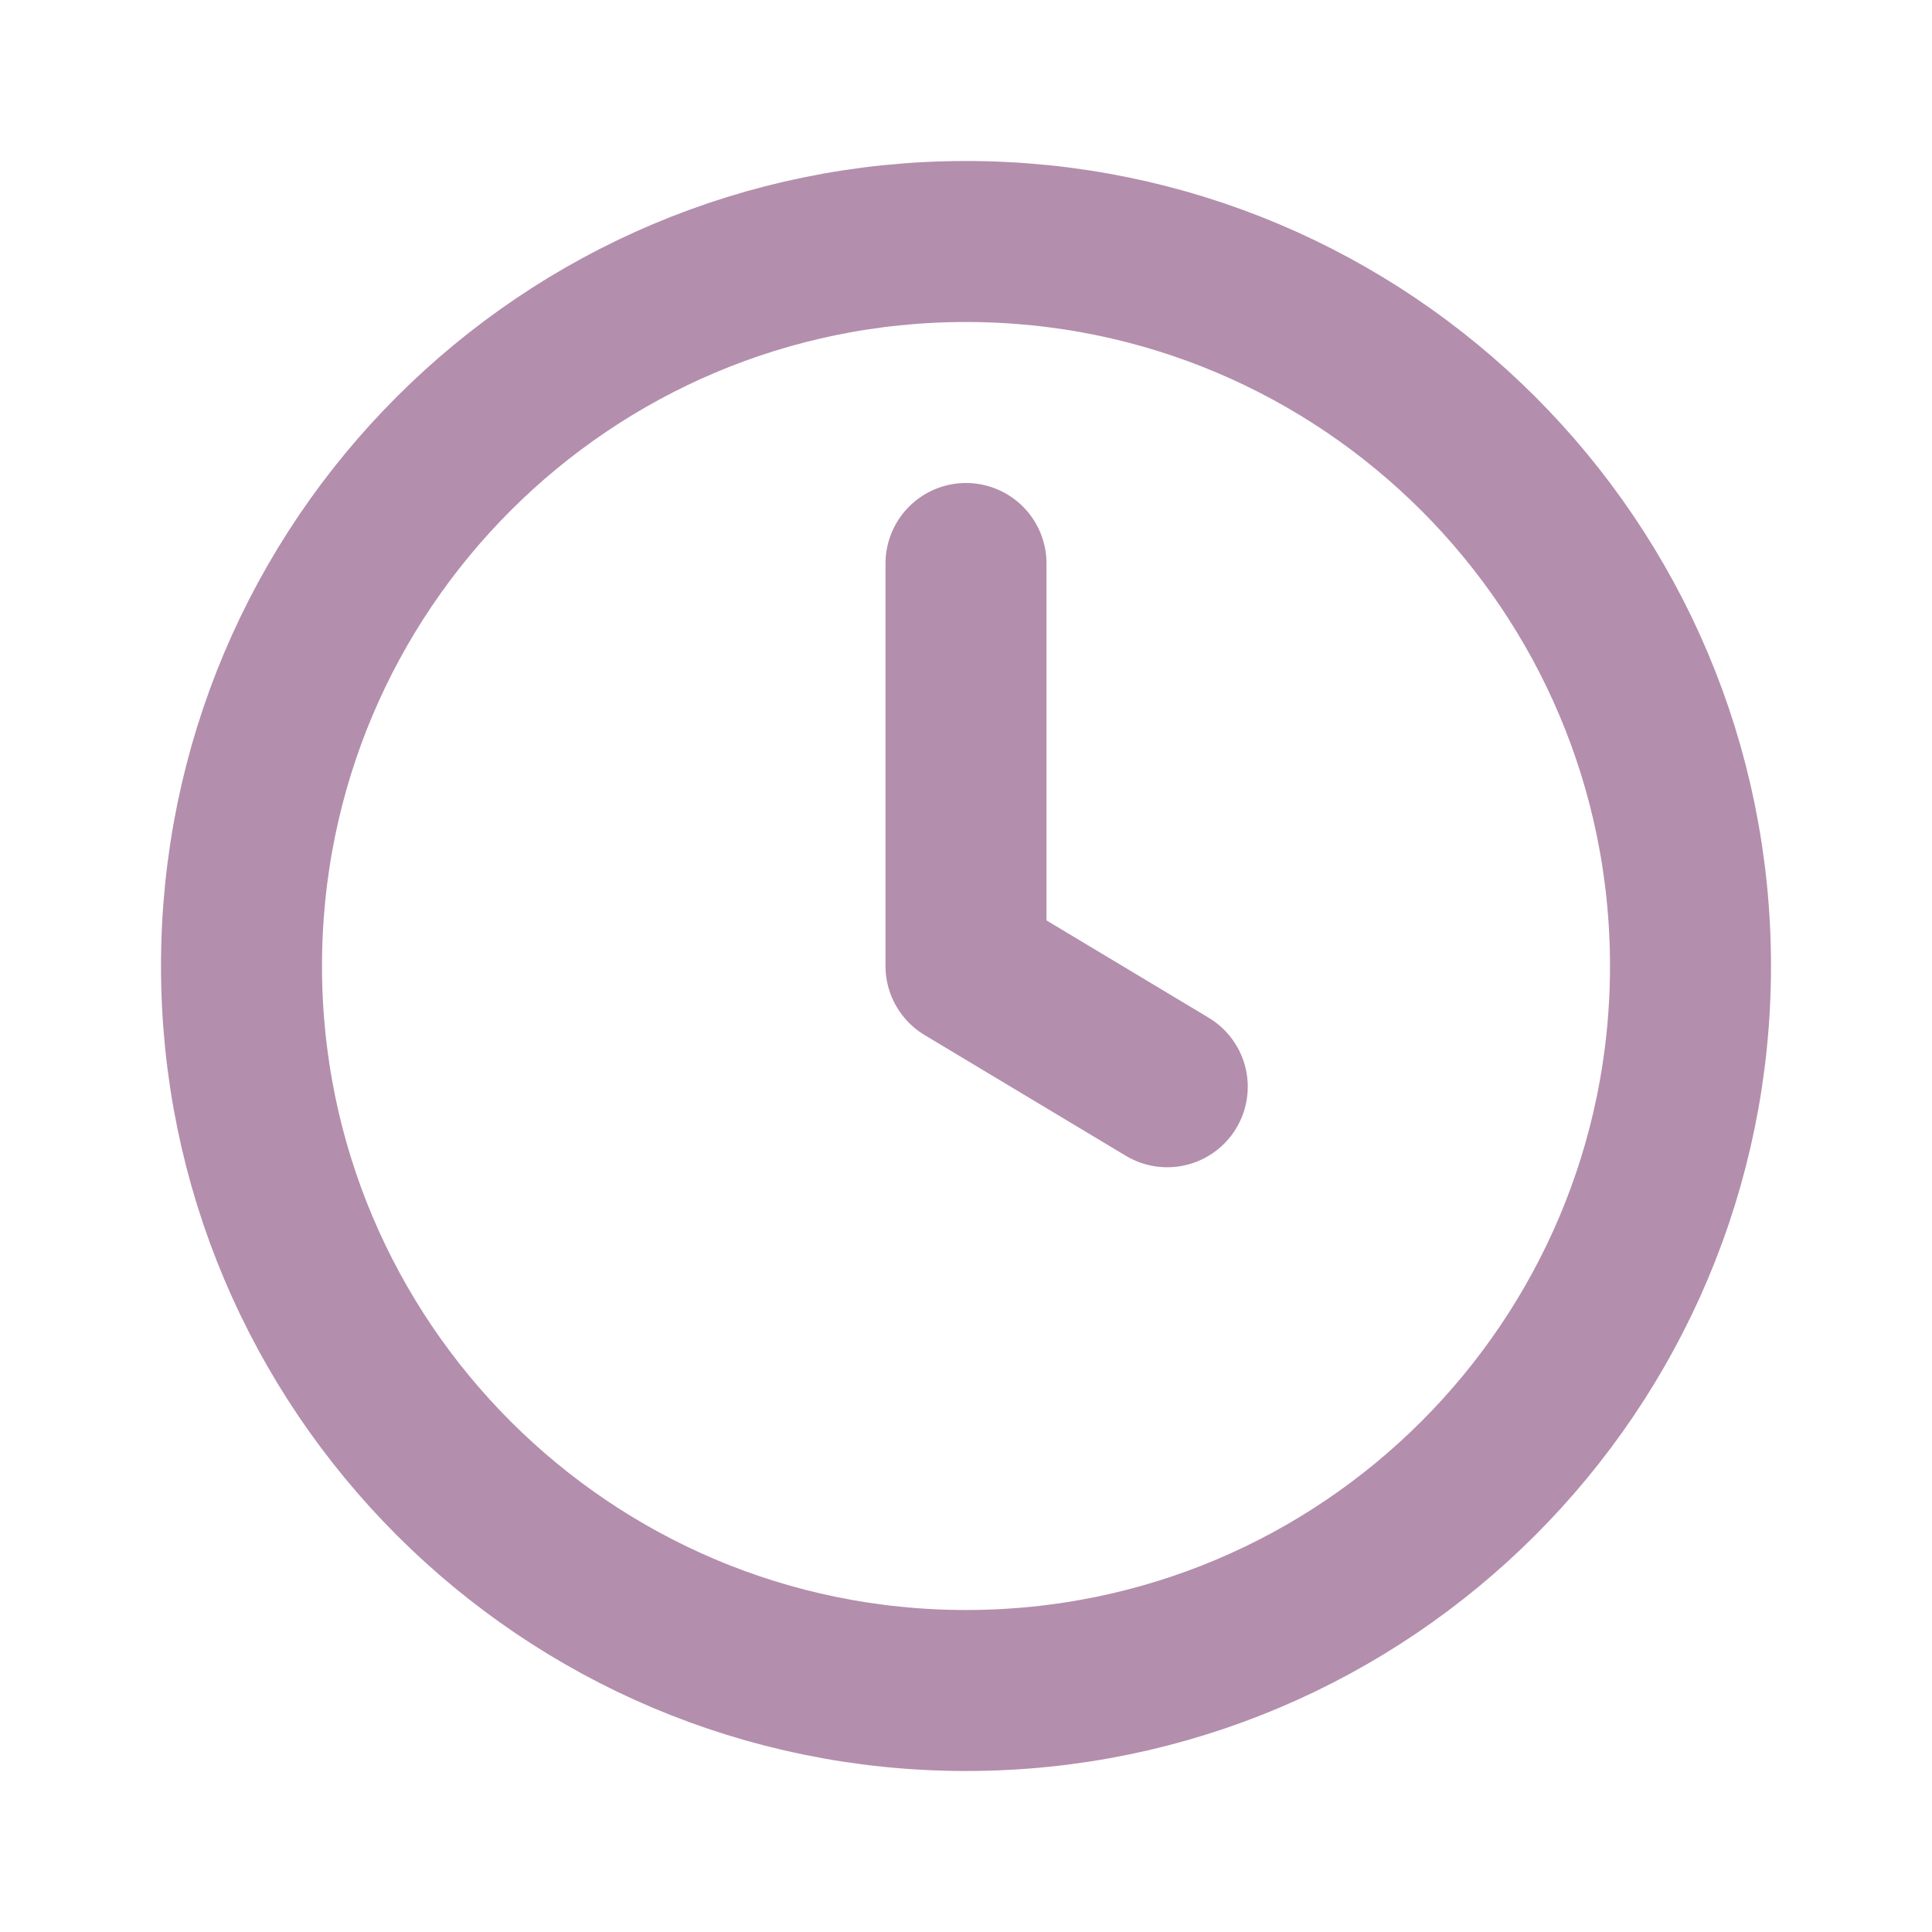
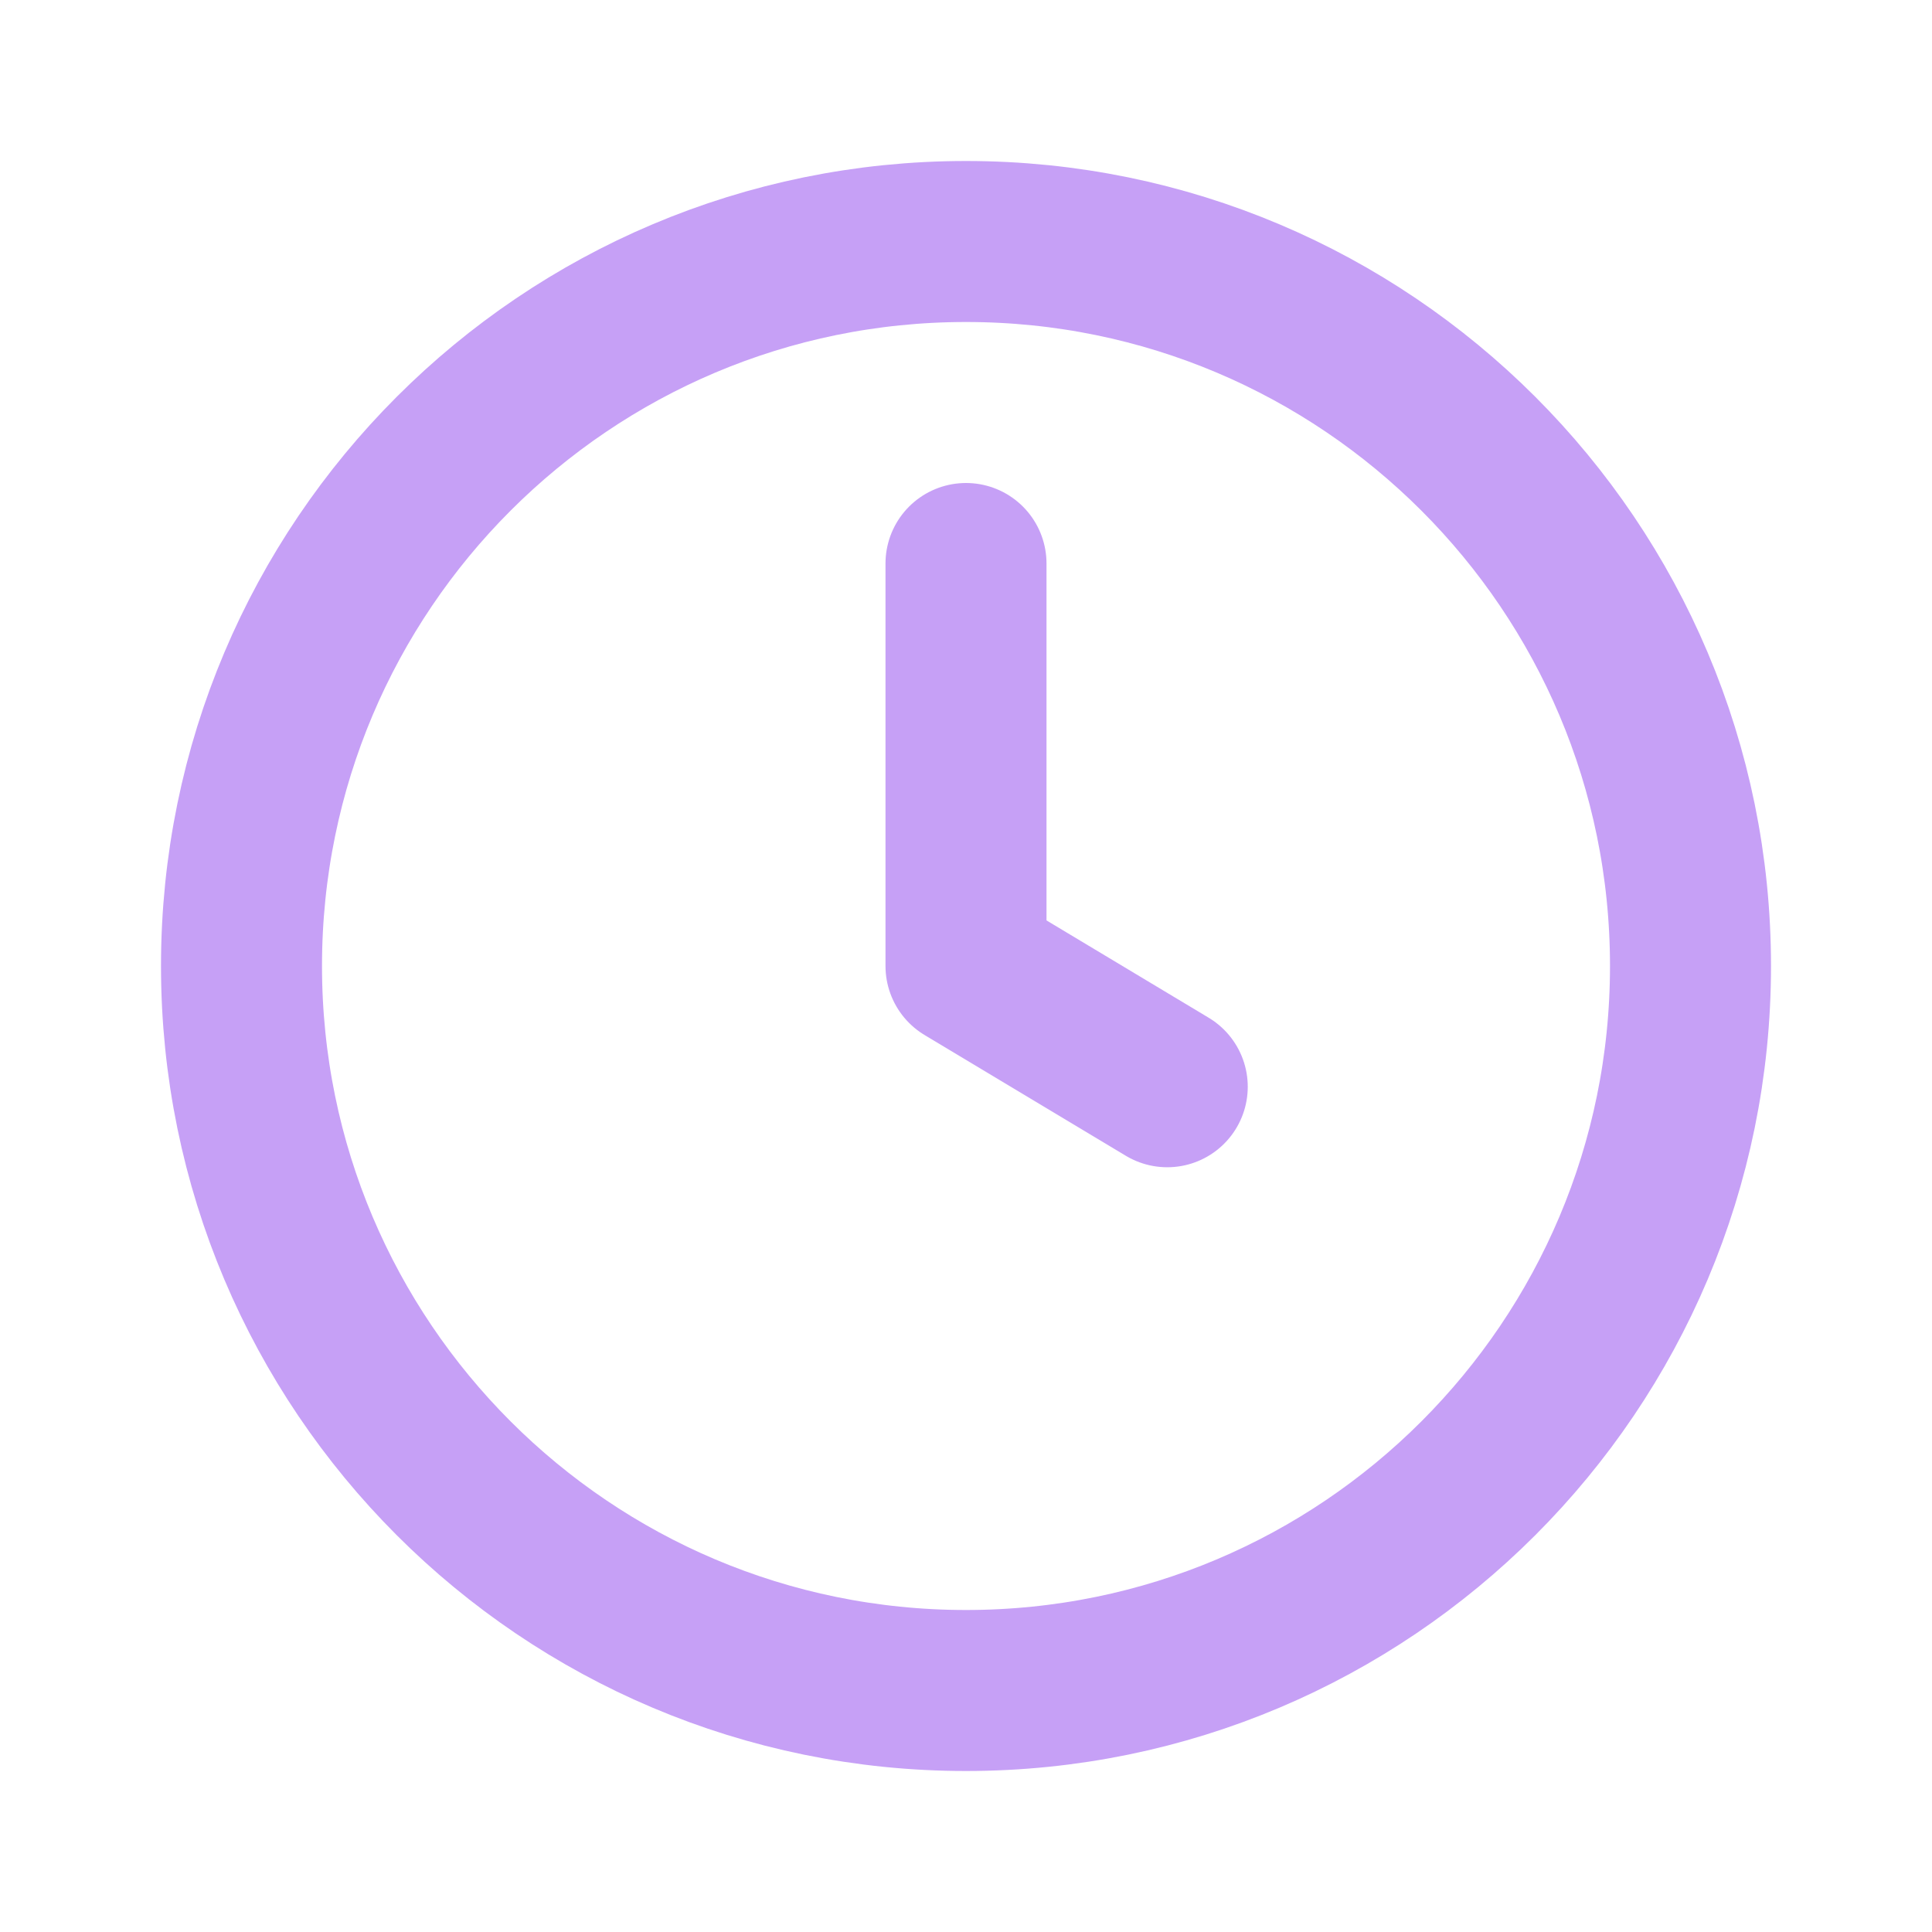
<svg xmlns="http://www.w3.org/2000/svg" width="20px" height="20px" viewBox="0 0 24 24" fill="none">
  <g id="SVGRepo_bgCarrier" stroke-width="0" />
  <g id="SVGRepo_tracerCarrier" stroke-linecap="round" stroke-linejoin="round" />
  <g id="SVGRepo_iconCarrier">
-     <path d="M12 7V12L14.5 13.5M21 12C21 16.971 16.971 21 12 21C7.029 21 3 16.971 3 12C3 7.029 7.029 3 12 3C16.971 3 21 7.029 21 12Z" stroke="#b48ead" stroke-width="2" stroke-linecap="round" stroke-linejoin="round" />
+     <path d="M12 7V12L14.5 13.5M21 12C21 16.971 16.971 21 12 21C7.029 21 3 16.971 3 12C3 7.029 7.029 3 12 3C16.971 3 21 7.029 21 12Z" stroke="#c6a0f6" stroke-width="2" stroke-linecap="round" stroke-linejoin="round" />
  </g>
</svg>
